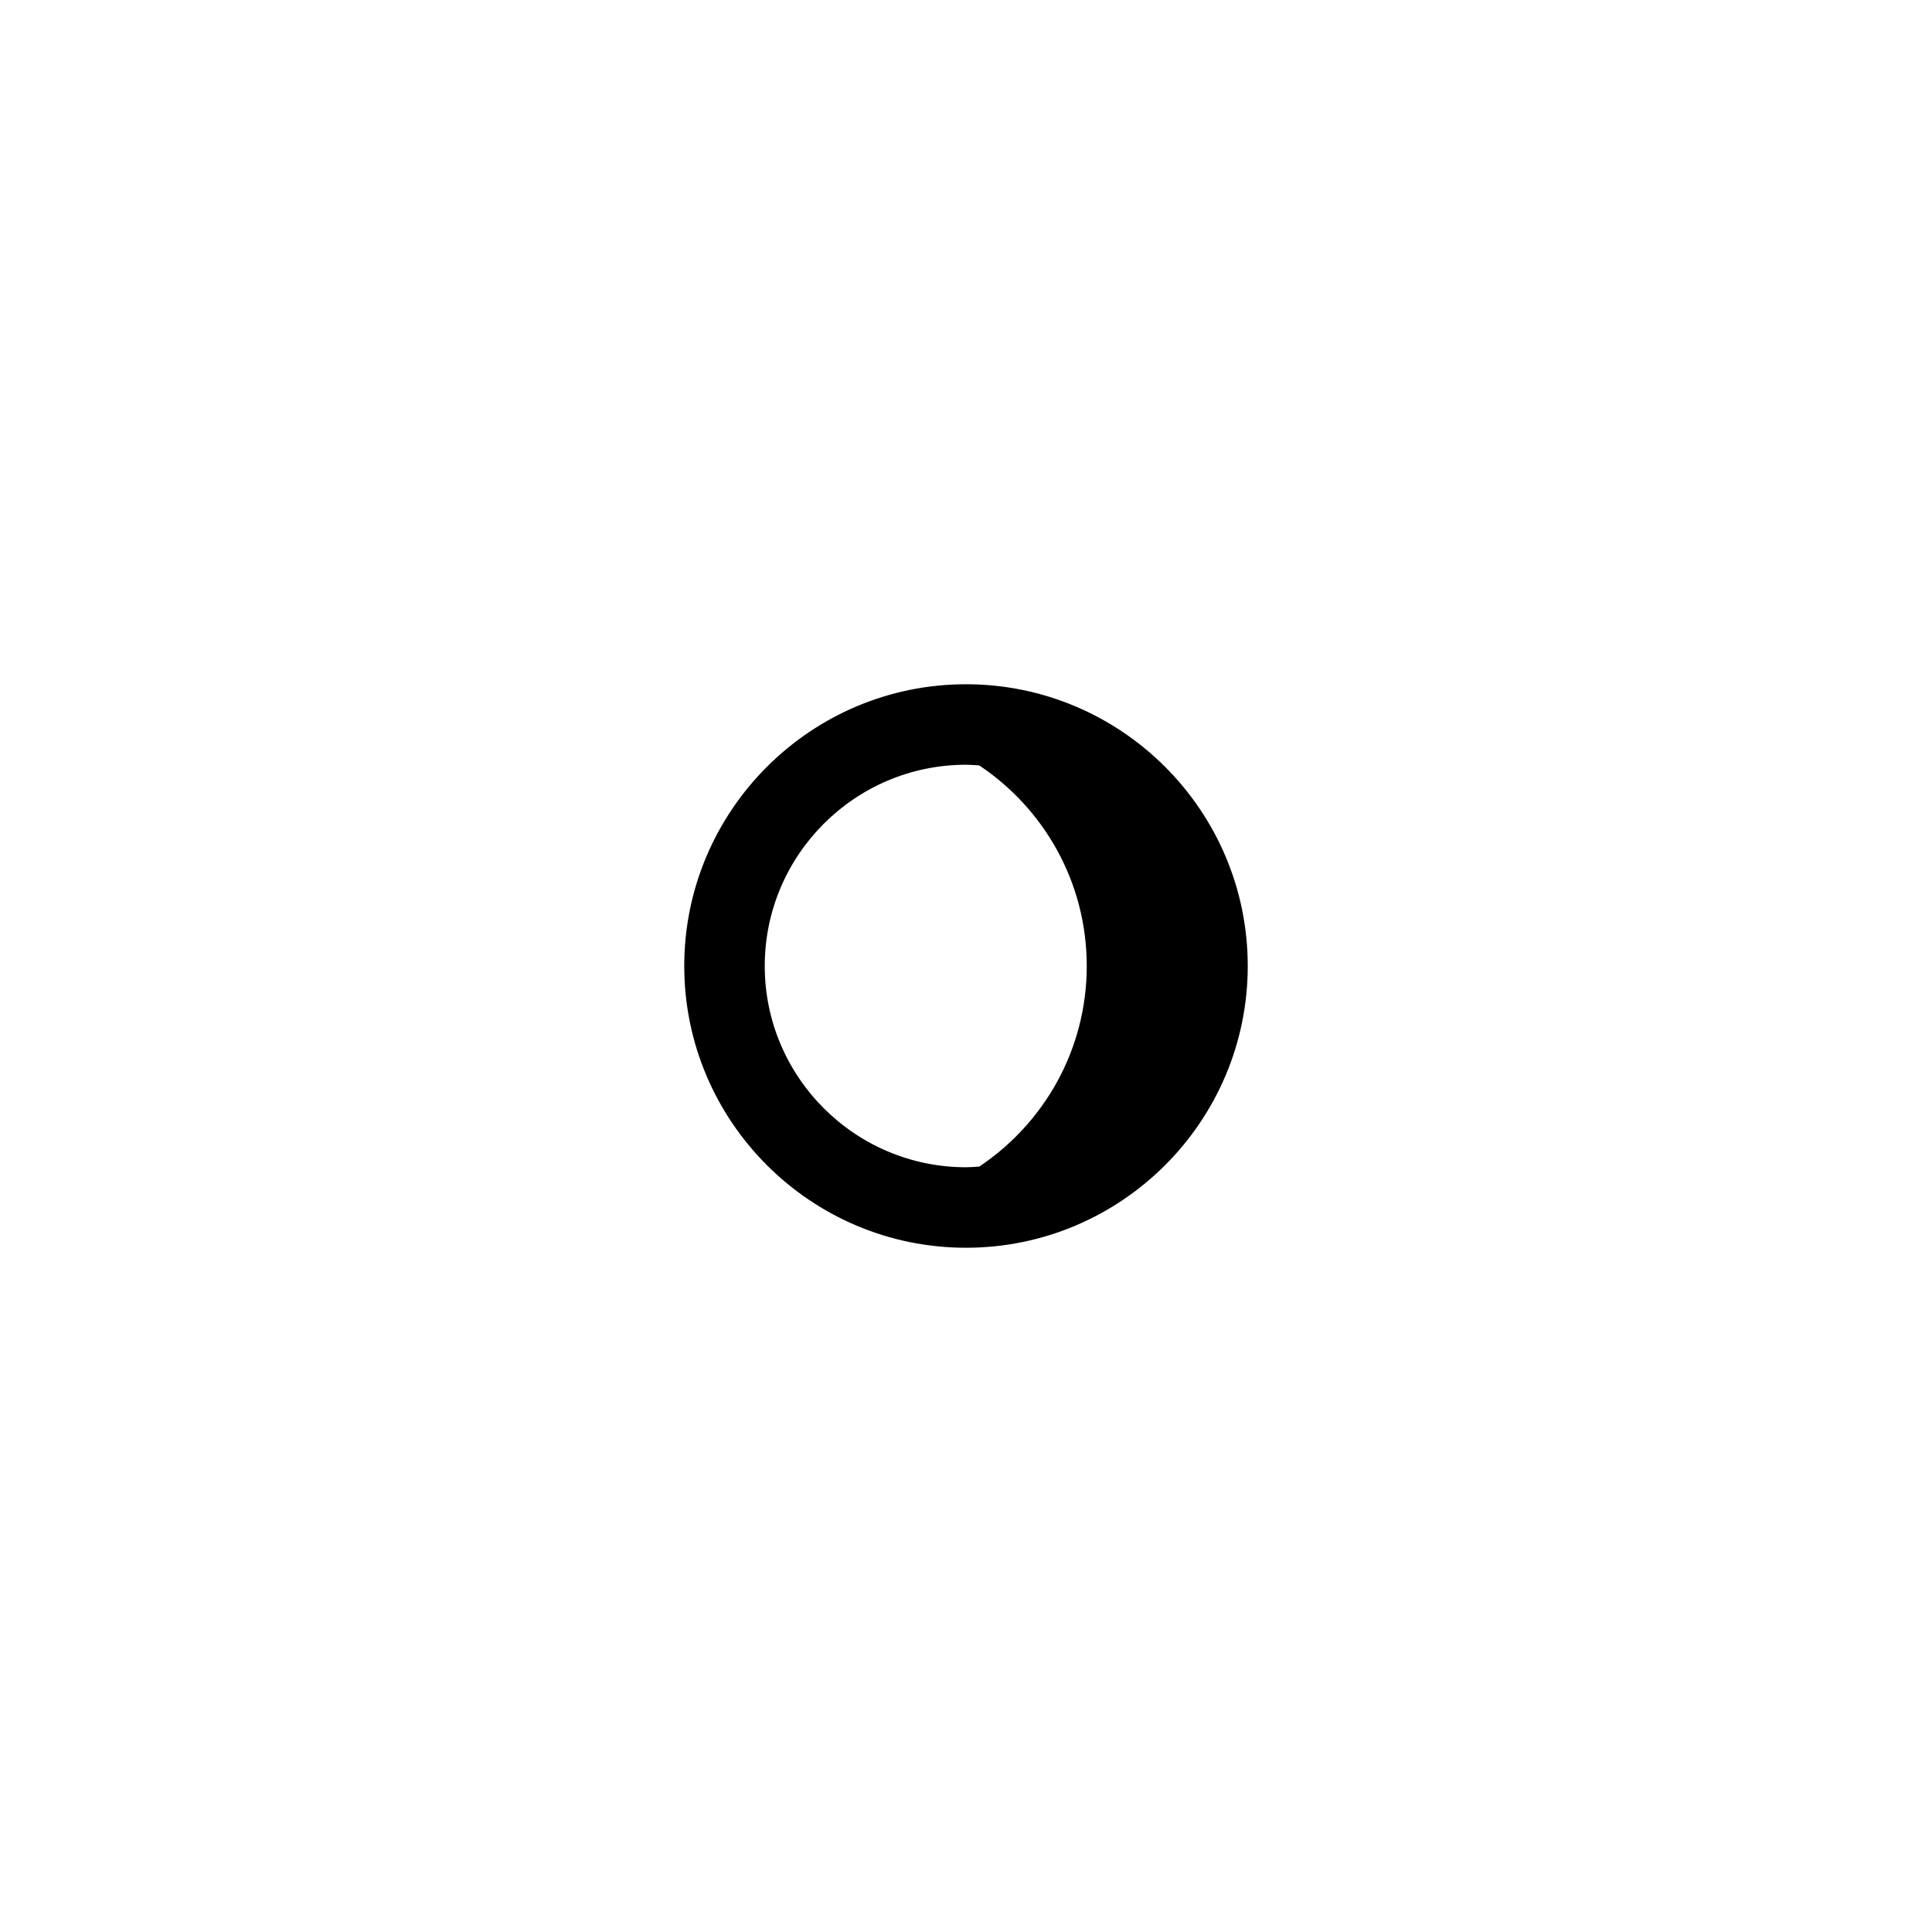
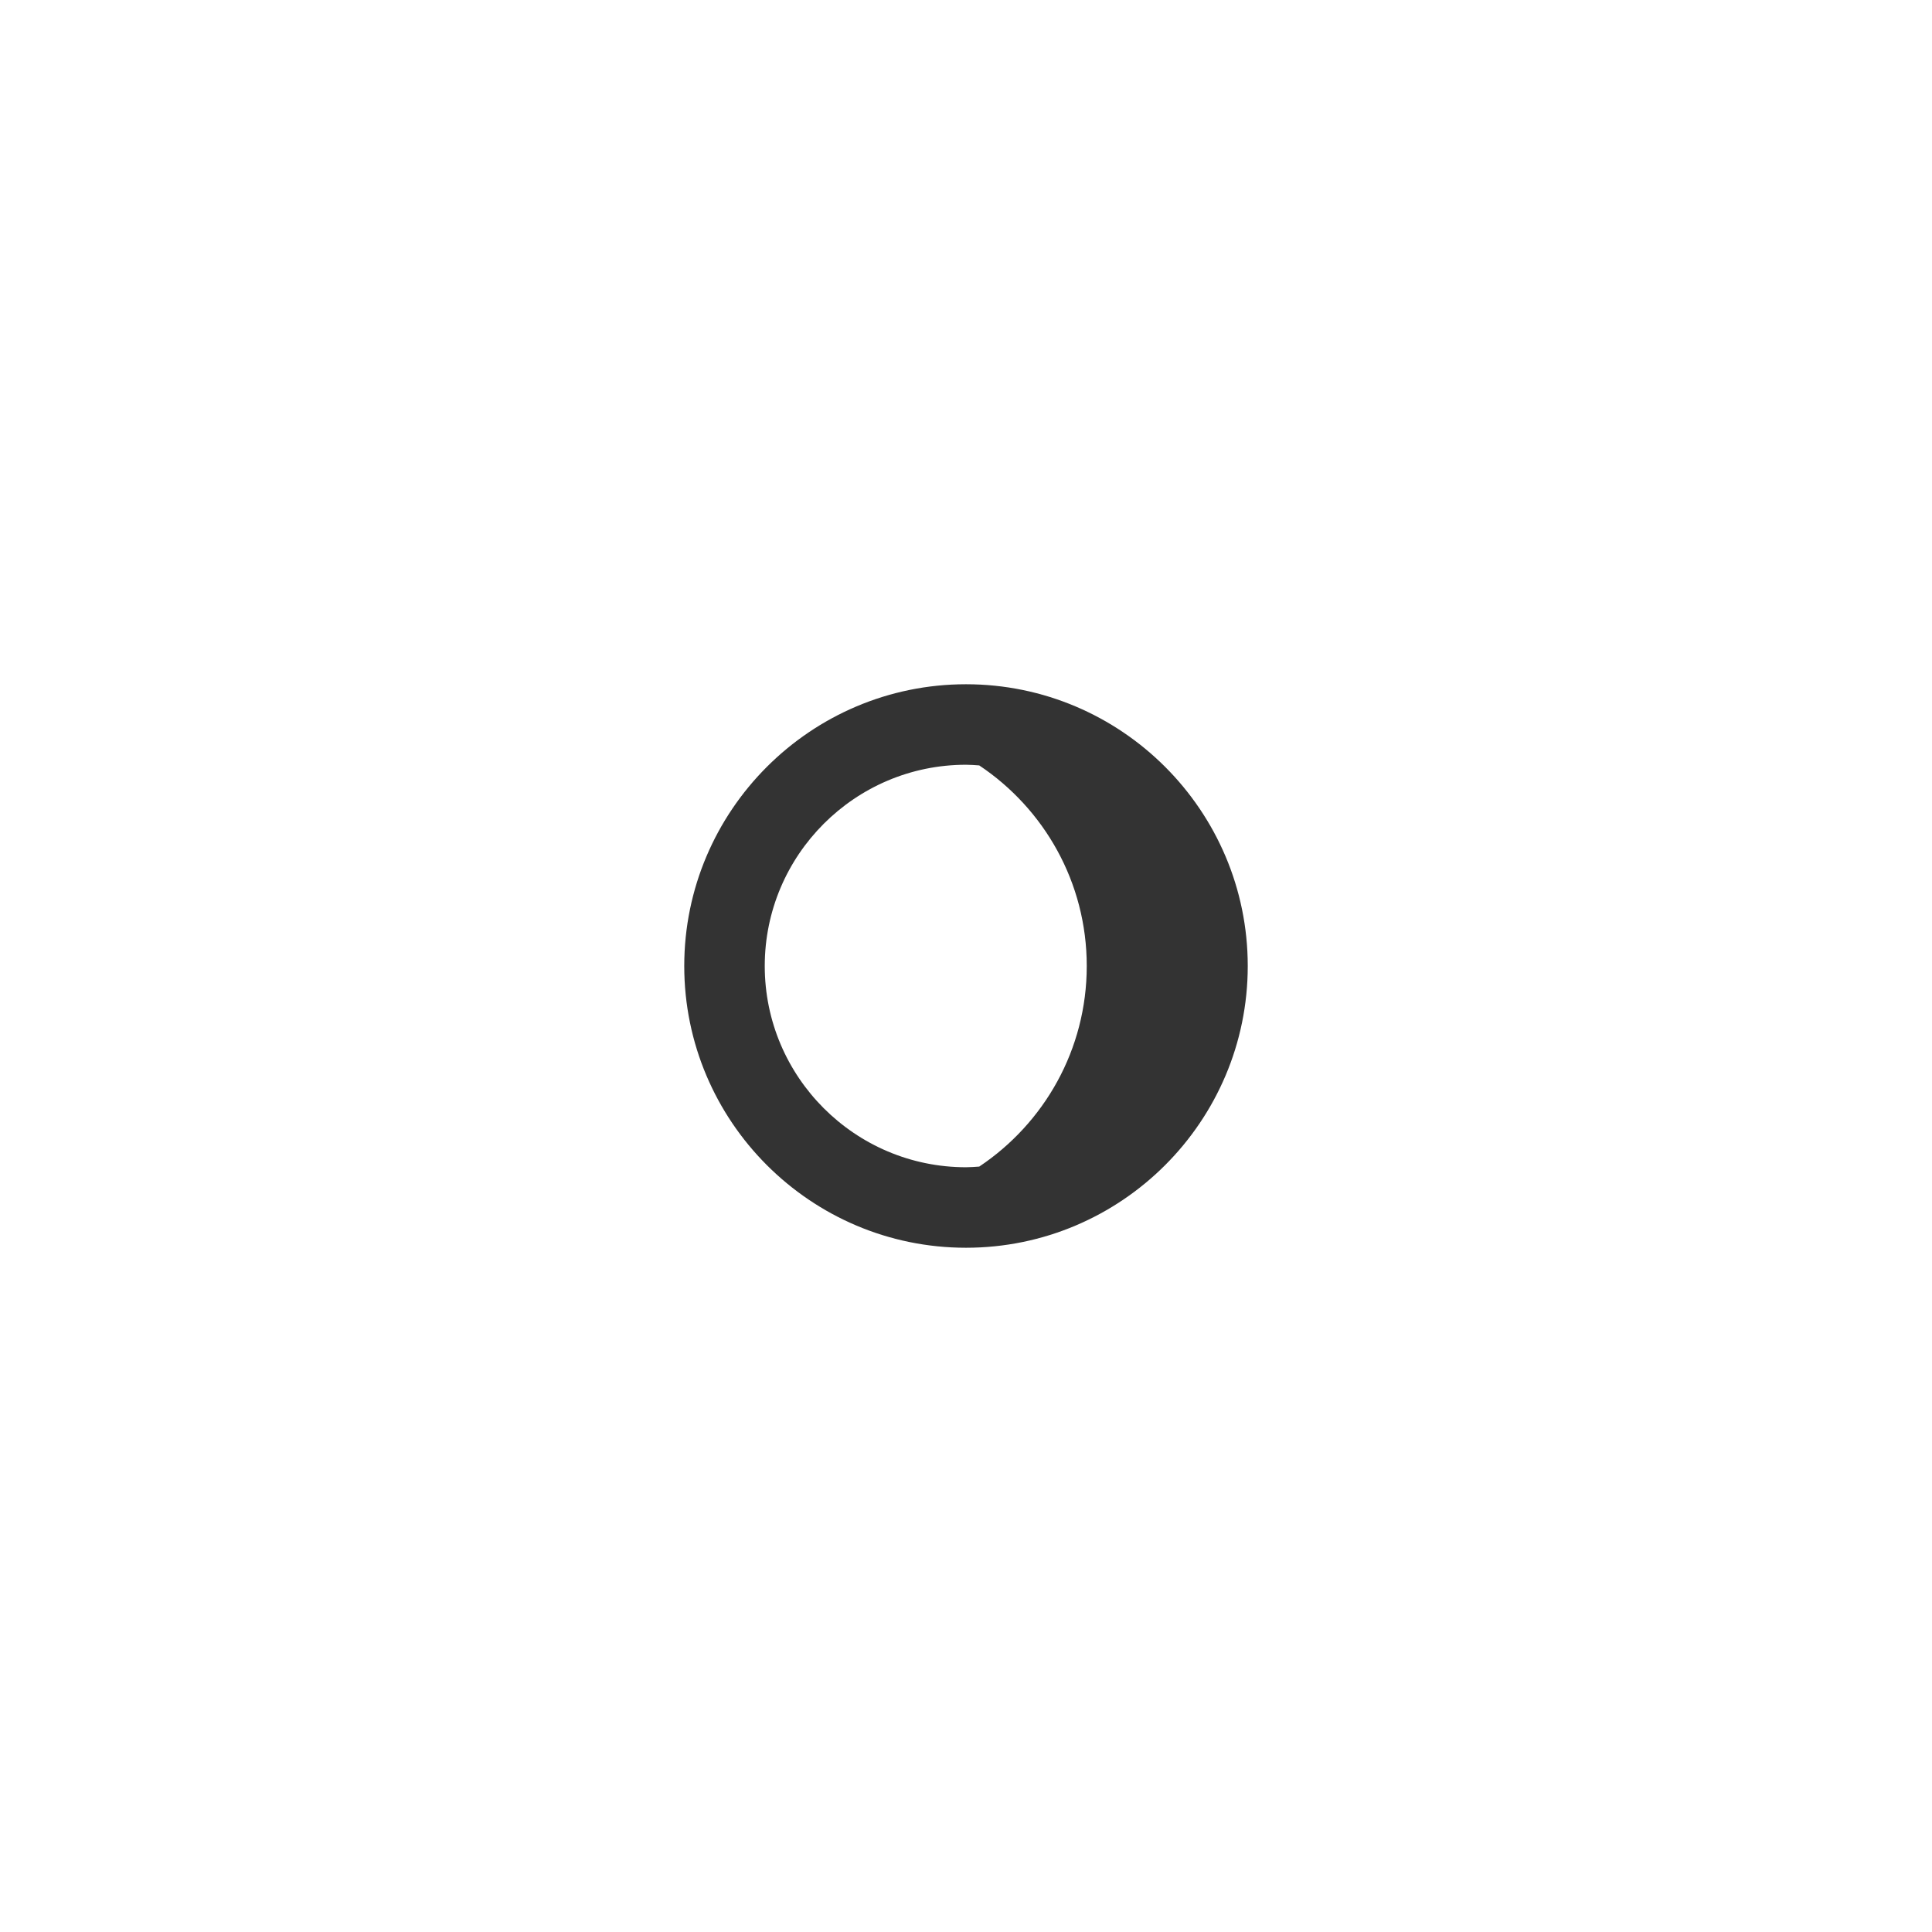
- <svg xmlns="http://www.w3.org/2000/svg" version="1.1" x="0px" y="0px" width="96px" height="96px" viewBox="0 0 96 96" enable-background="new 0 0 96 96" xml:space="preserve">
+ <svg xmlns="http://www.w3.org/2000/svg" version="1.1" x="0px" y="0px" width="96px" height="96px" fill="#333" viewBox="0 0 96 96" enable-background="new 0 0 96 96" xml:space="preserve">
  <g id="Base" display="none">
</g>
  <g id="Dibujo">
    <path d="M48,34c-7.72,0-14,6.28-14,14s6.28,14,14,14s14-6.28,14-14S55.72,34,48,34z M38,48c0-5.514,4.486-10,10-10   c0.222,0,0.439,0.019,0.658,0.033C51.876,40.182,54,43.838,54,48s-2.124,7.818-5.342,9.967C48.439,57.981,48.222,58,48,58   C42.486,58,38,53.514,38,48z" />
  </g>
</svg>
